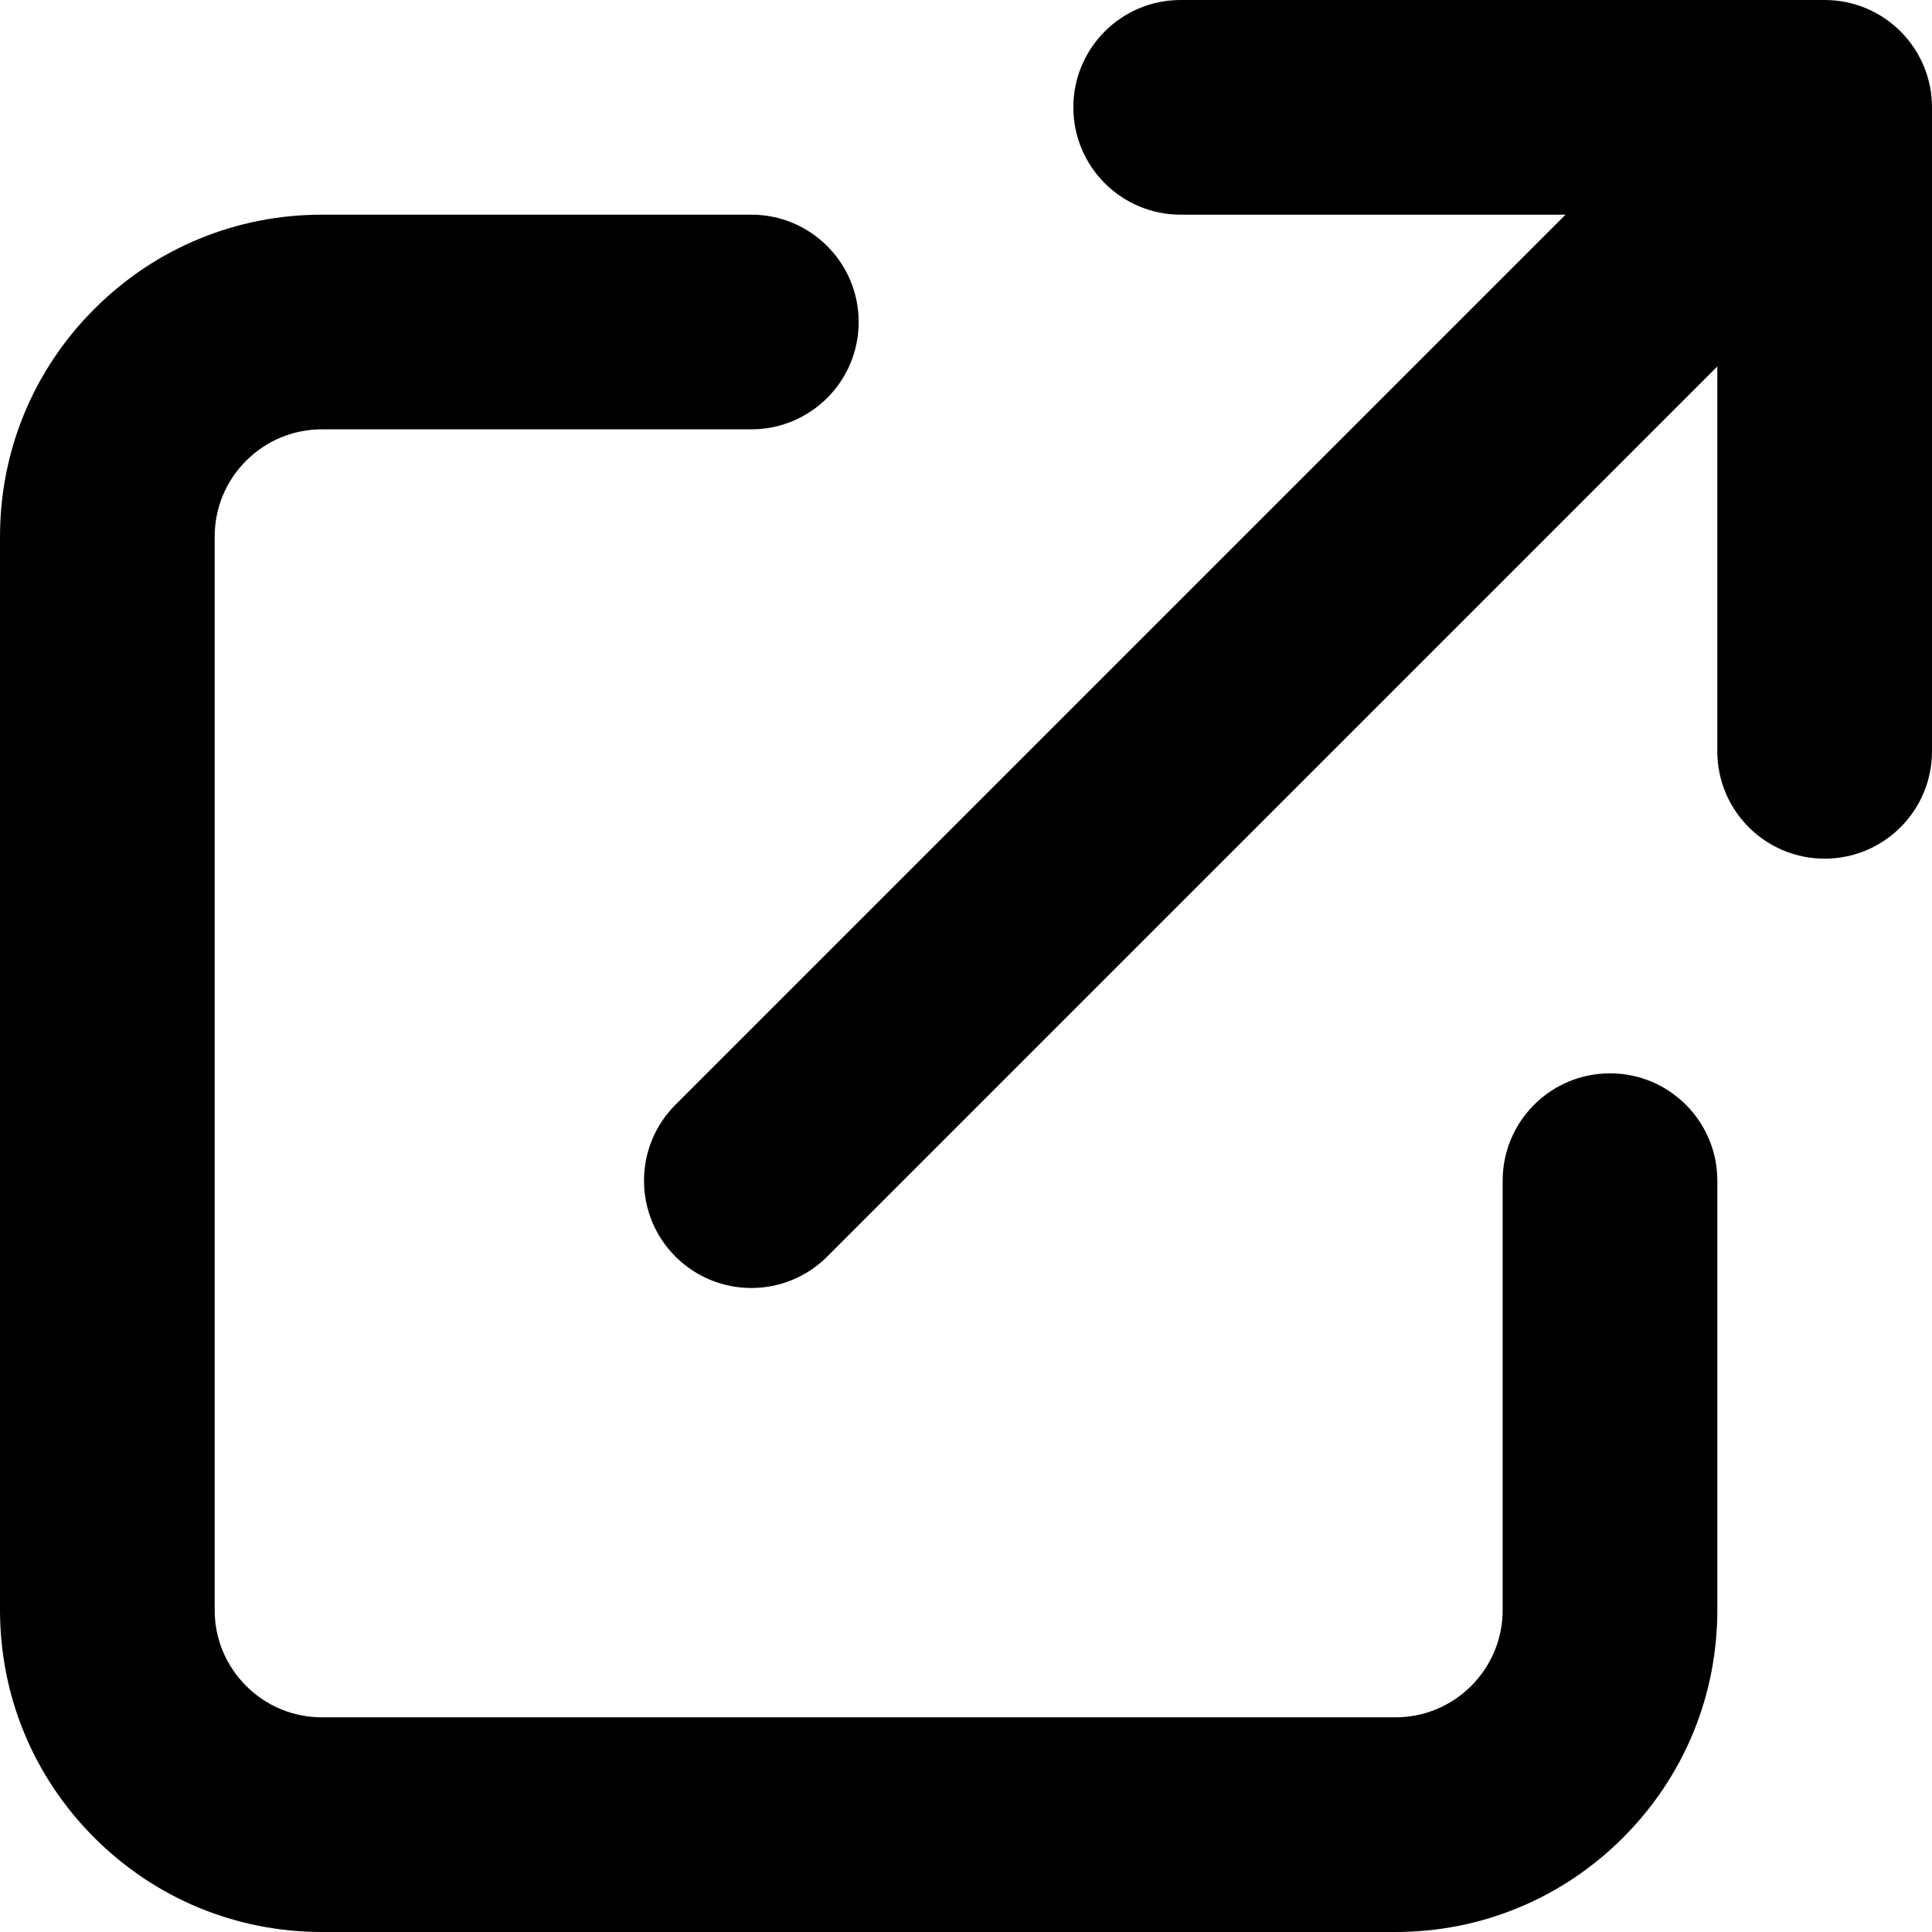
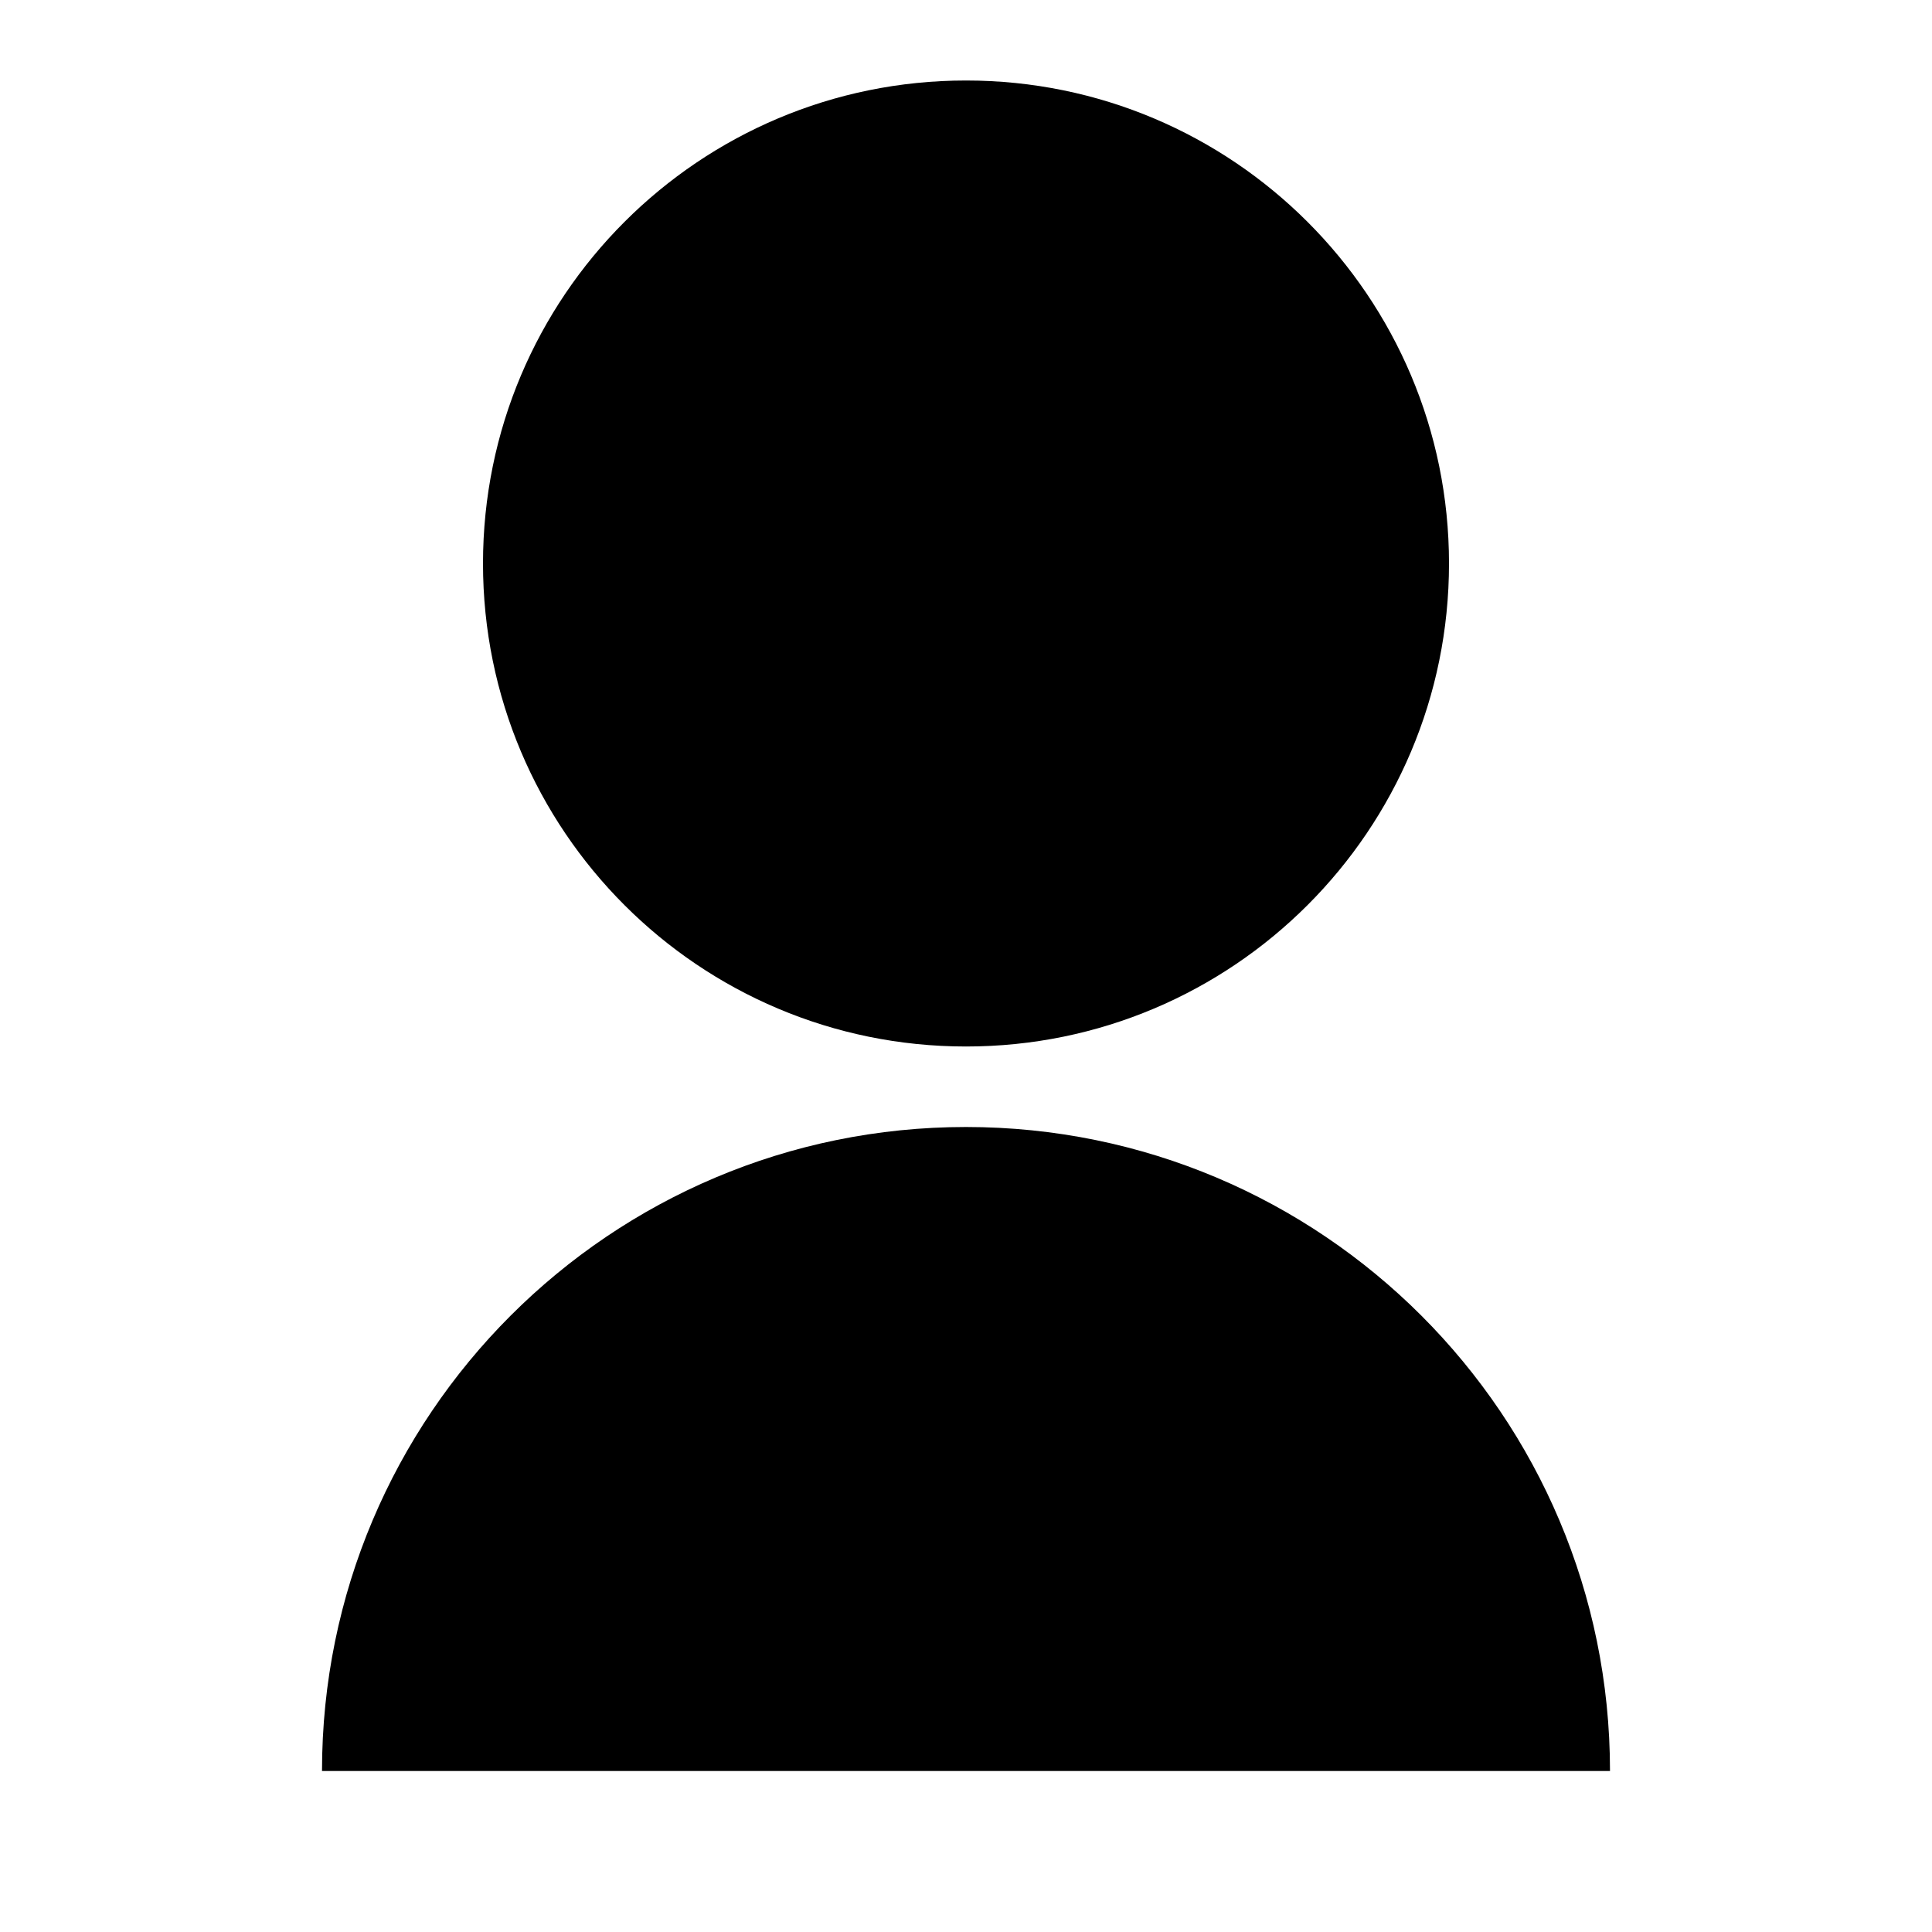
- <svg xmlns="http://www.w3.org/2000/svg" version="1.1" width="512" height="512" x="0" y="0" viewBox="0 0 515.283 515.283" style="enable-background:new 0 0 512 512" xml:space="preserve" class="">
-   <g>
-     <path d="M372.149 515.283H85.881c-22.941 0-44.507-8.934-60.727-25.155S.001 452.34.001 429.402V143.134c0-22.94 8.934-44.506 25.154-60.726s37.786-25.154 60.727-25.154h114.507c15.811 0 28.627 12.816 28.627 28.627s-12.816 28.627-28.627 28.627H85.881c-7.647 0-14.835 2.978-20.241 8.384s-8.385 12.595-8.385 20.242v286.268c0 7.647 2.978 14.835 8.385 20.243 5.406 5.405 12.594 8.384 20.241 8.384h286.267c7.647 0 14.835-2.978 20.242-8.386 5.406-5.406 8.384-12.595 8.384-20.242V314.895c0-15.811 12.817-28.626 28.628-28.626s28.628 12.816 28.628 28.626v114.507c0 22.94-8.934 44.505-25.155 60.727-16.221 16.22-37.788 25.154-60.726 25.154zm-171.76-171.762c-7.327 0-14.653-2.794-20.242-8.384-11.179-11.179-11.179-29.306 0-40.485L417.544 57.254H314.896c-15.811 0-28.626-12.816-28.626-28.627S299.085 0 314.896 0h171.761a28.542 28.542 0 0 1 19.997 8.144l.002.002.056.056.017.016.044.044.029.029.032.032.062.062.062.062.031.032.029.029a.62.62 0 0 1 .06.061l.056.057.002.002a28.55 28.55 0 0 1 8.144 19.998v171.761c0 15.811-12.817 28.627-28.628 28.627s-28.626-12.816-28.626-28.627V97.739l-237.4 237.399c-5.585 5.59-12.911 8.383-20.237 8.383z" fill="#000000" opacity="1" data-original="#000000" class="" />
-   </g>
+ <svg xmlns="http://www.w3.org/2000/svg" viewBox="0 0 24 24" fill="currentColor">
+   <path d="M4 22C4 17.582 7.582 14 12 14C16.418 14 20 17.582 20 22H4ZM12 13C8.685 13 6 10.315 6 7C6 3.685 8.685 1 12 1C15.315 1 18 3.685 18 7C18 10.315 15.315 13 12 13Z" />
</svg>
